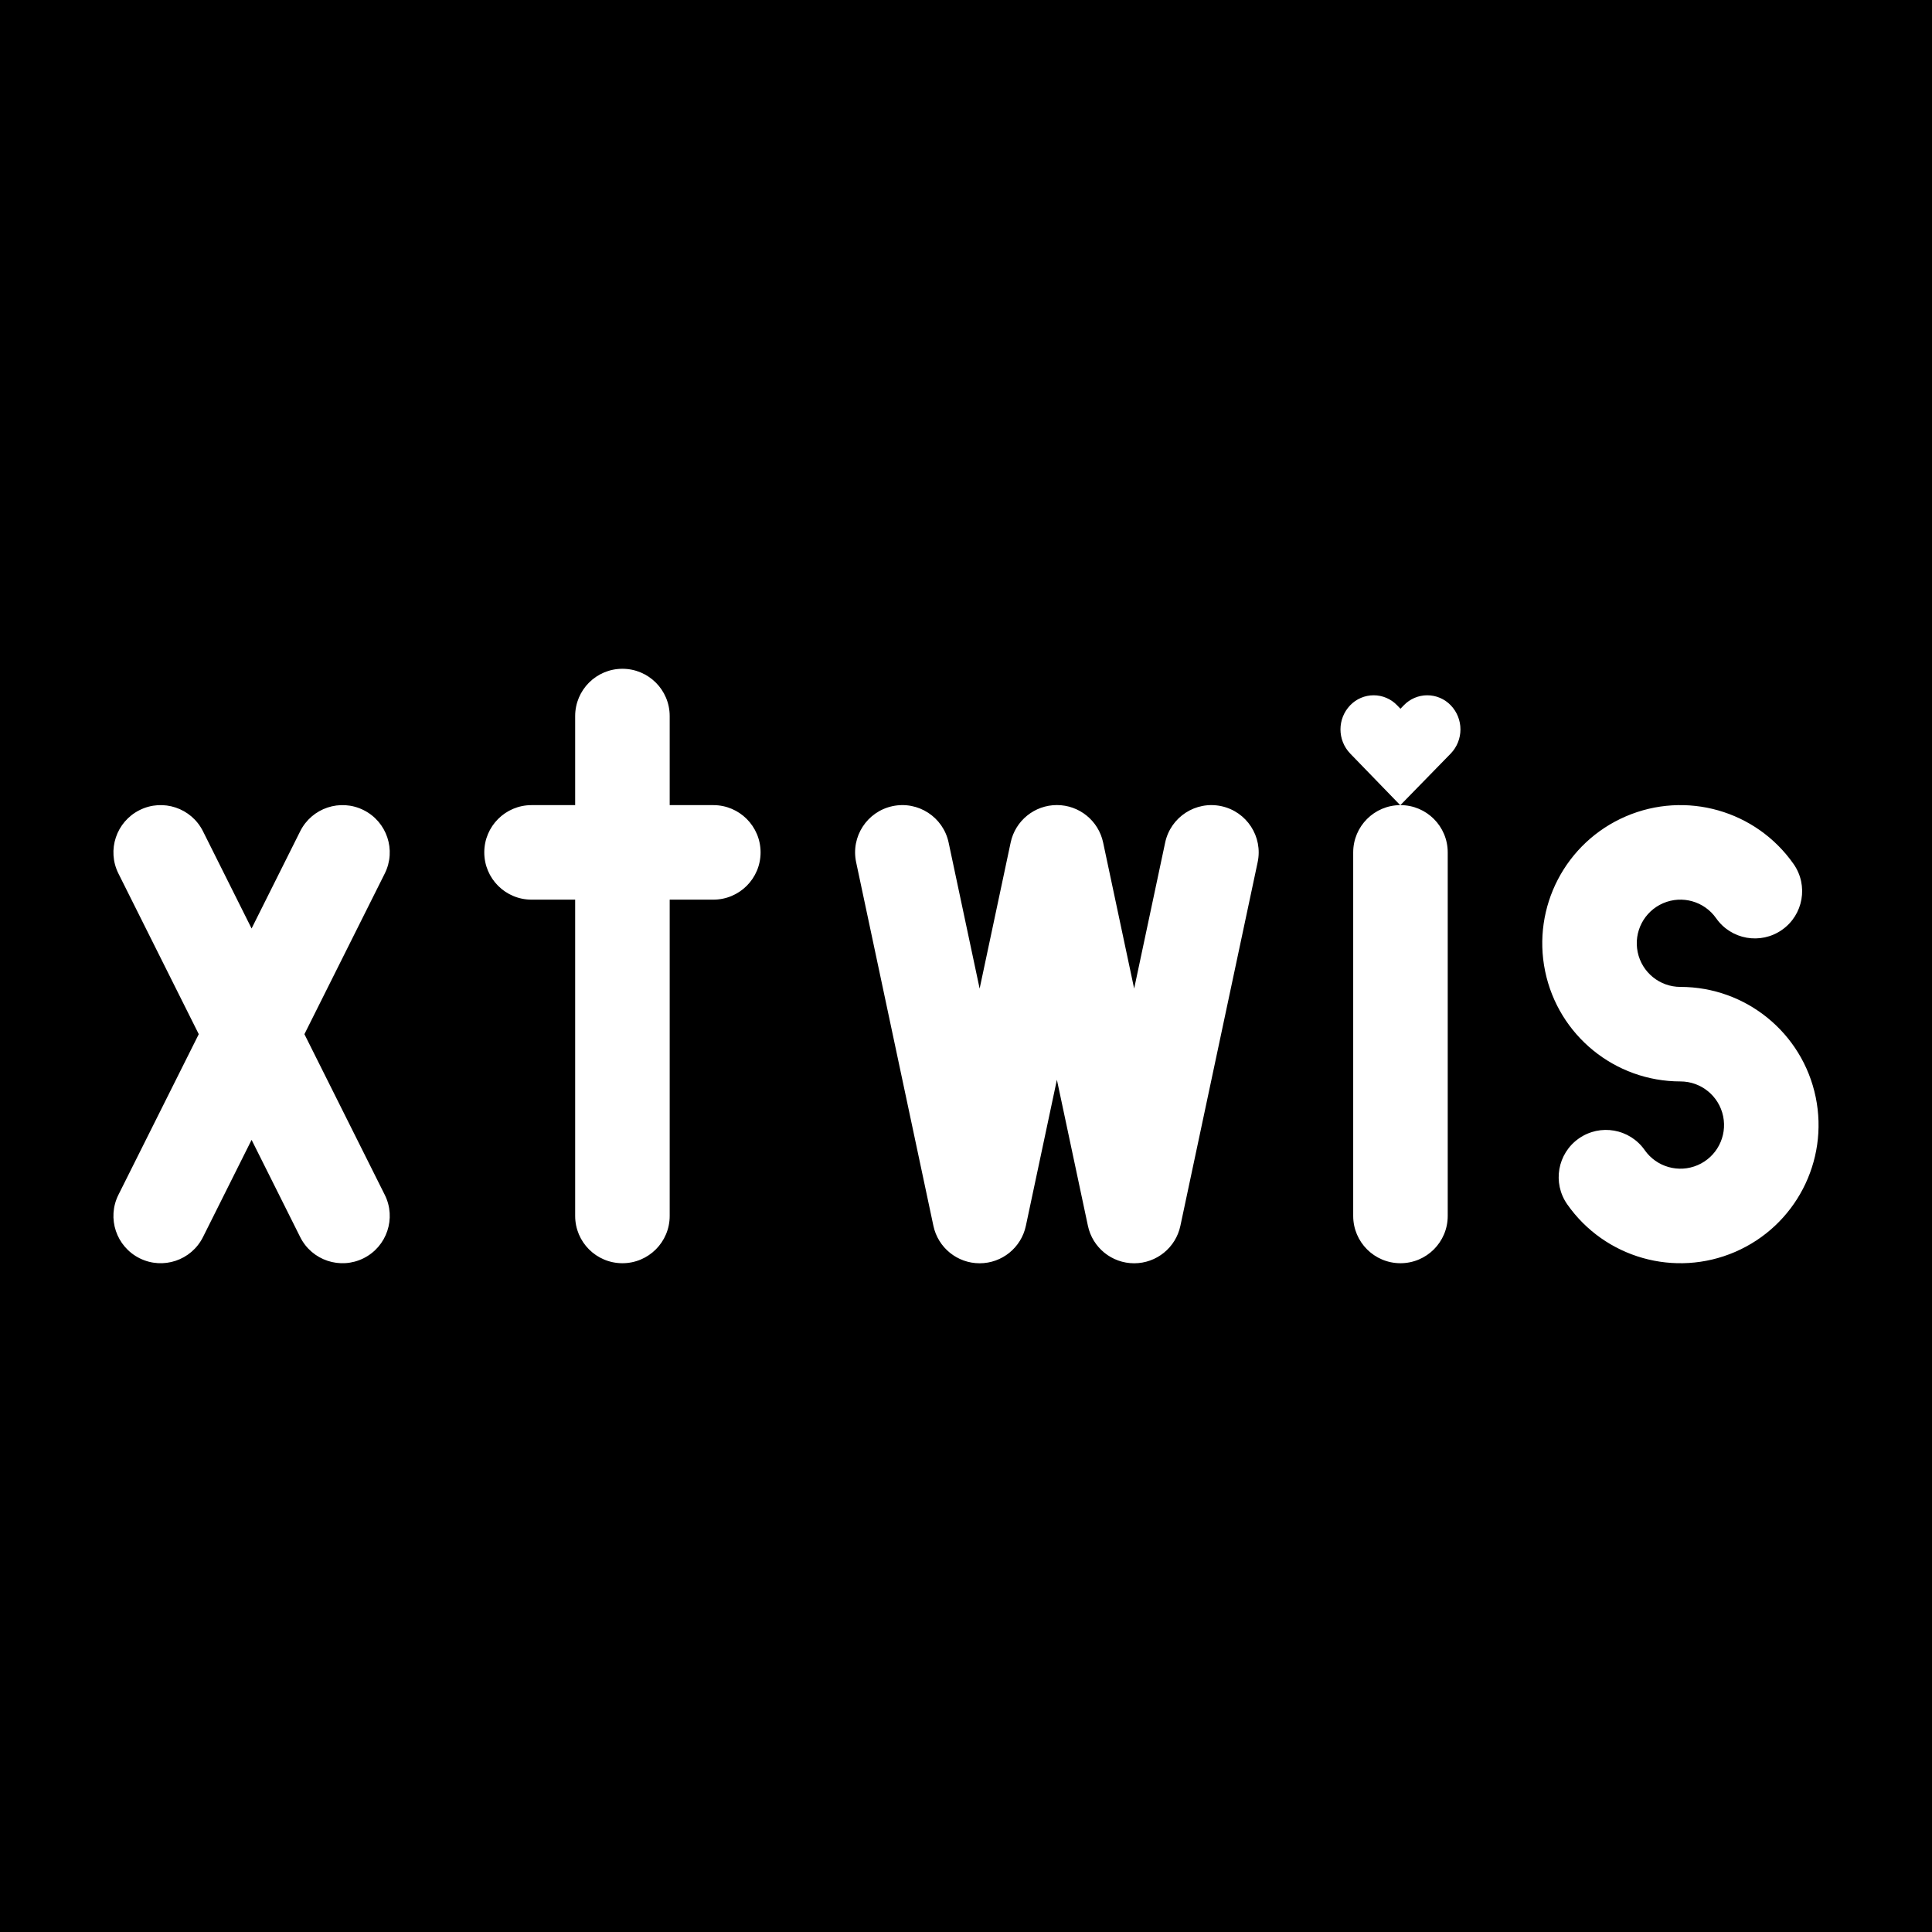
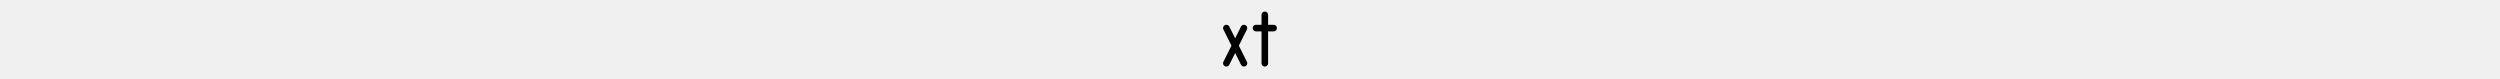
- <svg xmlns="http://www.w3.org/2000/svg" width="1em" height="1em" viewBox="0 0 53.14 53.14" role="img" aria-label="xtwis">
-   <rect width="53.14" height="53.14" fill="#000" />
-   <path fill="#fff" d="M 3.257 24.026 L 5.467 28.445 L 3.257 32.864 A 1.3 1.3 0 0 0 5.583 34.026 L 6.92 31.352 L 8.257 34.026 A 1.3 1.3 0 0 0 10.583 32.864 L 8.373 28.445 L 10.583 24.026 A 1.3 1.3 0 0 0 8.257 22.864 L 6.92 25.538 L 5.583 22.864 A 1.3 1.3 0 0 0 3.257 24.026 Z M 15.82 19.695 L 15.82 22.145 L 14.62 22.145 A 1.3 1.3 0 0 0 14.62 24.745 L 15.82 24.745 L 15.82 33.445 A 1.3 1.3 0 0 0 18.42 33.445 L 18.42 24.745 L 19.62 24.745 A 1.3 1.3 0 0 0 19.62 22.145 L 18.42 22.145 L 18.42 19.695 A 1.3 1.3 0 0 0 15.82 19.695 Z M 26.092 23.175 A 1.3 1.3 0 0 0 23.548 23.715 L 25.673 33.715 A 1.3 1.3 0 0 0 28.217 33.715 L 29.07 29.699 L 29.923 33.715 A 1.3 1.3 0 0 0 32.467 33.715 L 34.592 23.715 A 1.3 1.3 0 0 0 32.048 23.175 L 31.195 27.191 L 30.342 23.175 A 1.3 1.3 0 0 0 27.798 23.175 L 26.945 27.191 L 26.092 23.175 Z M 37.22 23.445 L 37.22 33.445 A 1.3 1.3 0 0 0 39.82 33.445 L 39.82 23.445 A 1.3 1.3 0 0 0 37.22 23.445 Z M 49.333 23.765 A 3.8 3.8 0 1 0 46.22 29.745 L 46.22 27.145 A 1.2 1.2 0 1 1 47.203 25.257 A 1.3 1.3 0 0 0 49.333 23.765 Z M 46.22 27.145 L 46.22 29.745 A 1.2 1.2 0 1 1 45.237 31.633 A 1.3 1.3 0 0 0 43.107 33.125 A 3.8 3.8 0 1 0 46.22 27.145 Z M 38.518 22.145 l 1.385 -1.419 a 0.958 0.958 0 0 0 0 -1.327 a 0.895 0.895 0 0 0 -1.291 0 l -0.092 0.095 l -0.092 -0.095 a 0.895 0.895 0 0 0 -1.291 0 a 0.958 0.958 0 0 0 0 1.327 l 1.38 1.424 z" />
+ <svg xmlns="http://www.w3.org/2000/svg" width="32em" height="1em" viewBox="0 0 16 16" fill="none" stroke="currentColor" stroke-width="1.5" stroke-linecap="round" stroke-linejoin="round" role="img" aria-label="xt">
+   <g transform="translate(3.16 -1.45) scale(0.9)">
+     <path d="M0 8l4 8m-4 0l4-8" />
+     <path d="M6.75 8h4M8.75 5v11" />
+   </g>
</svg>
